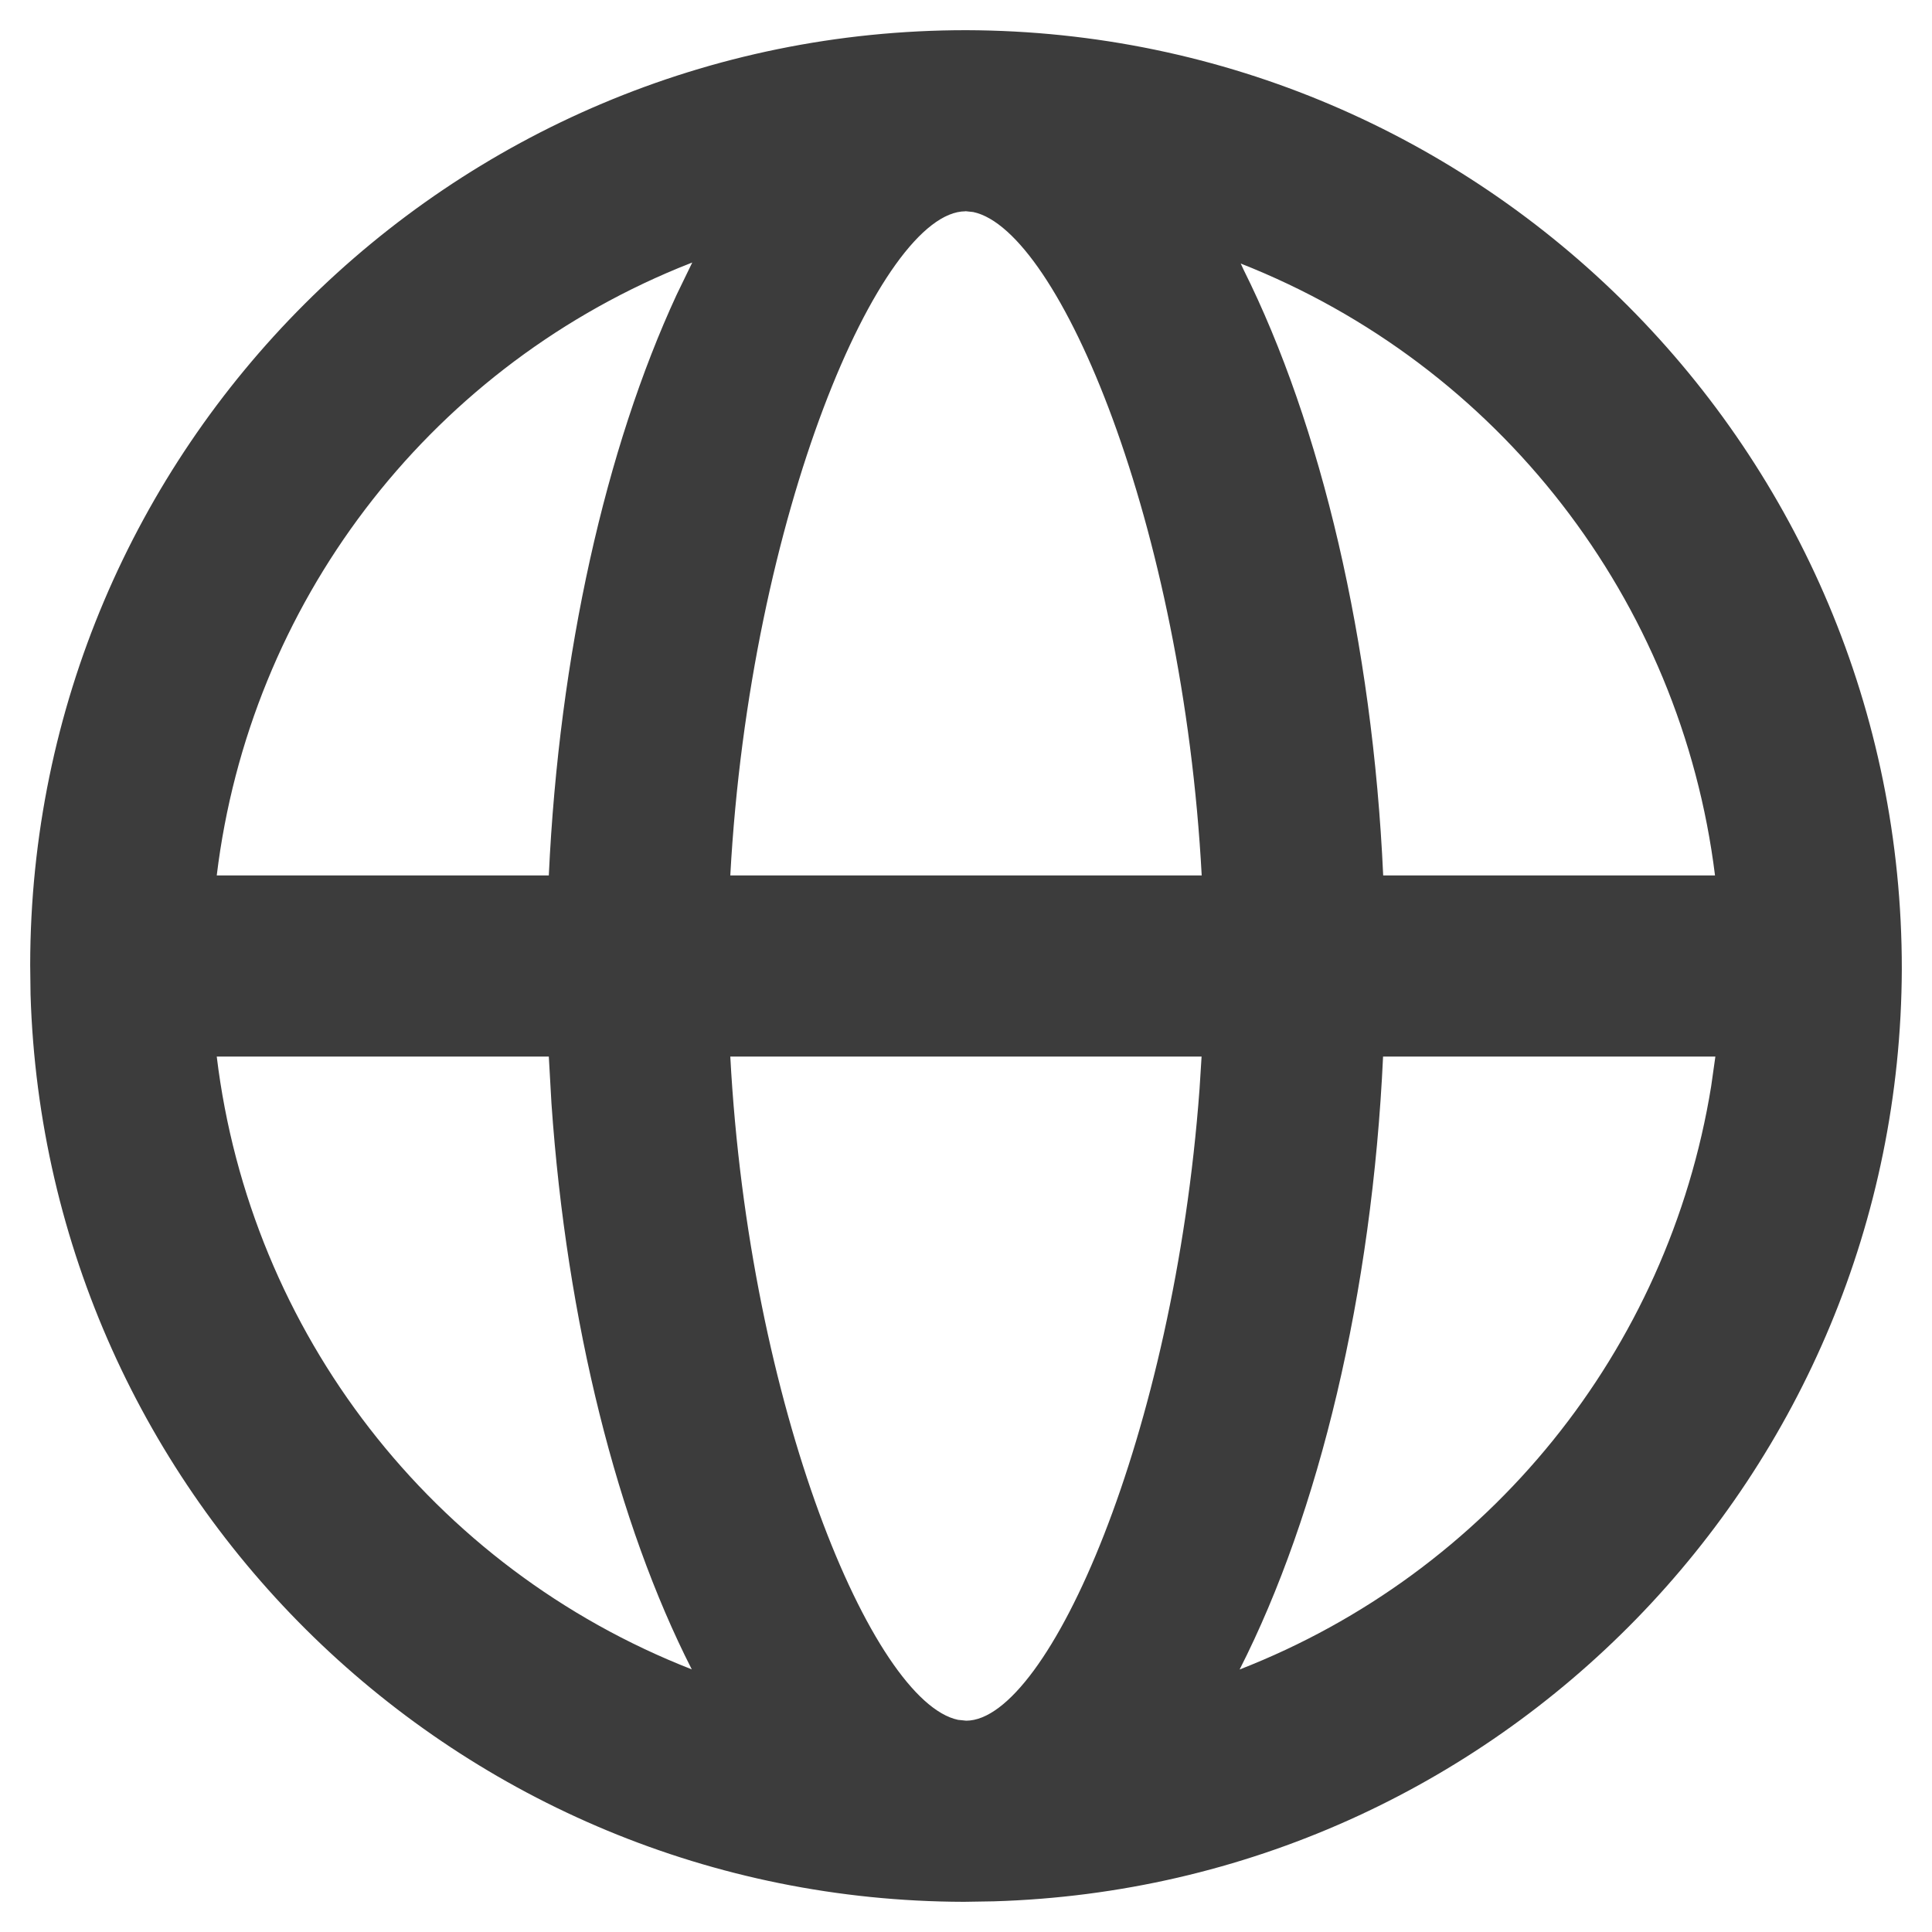
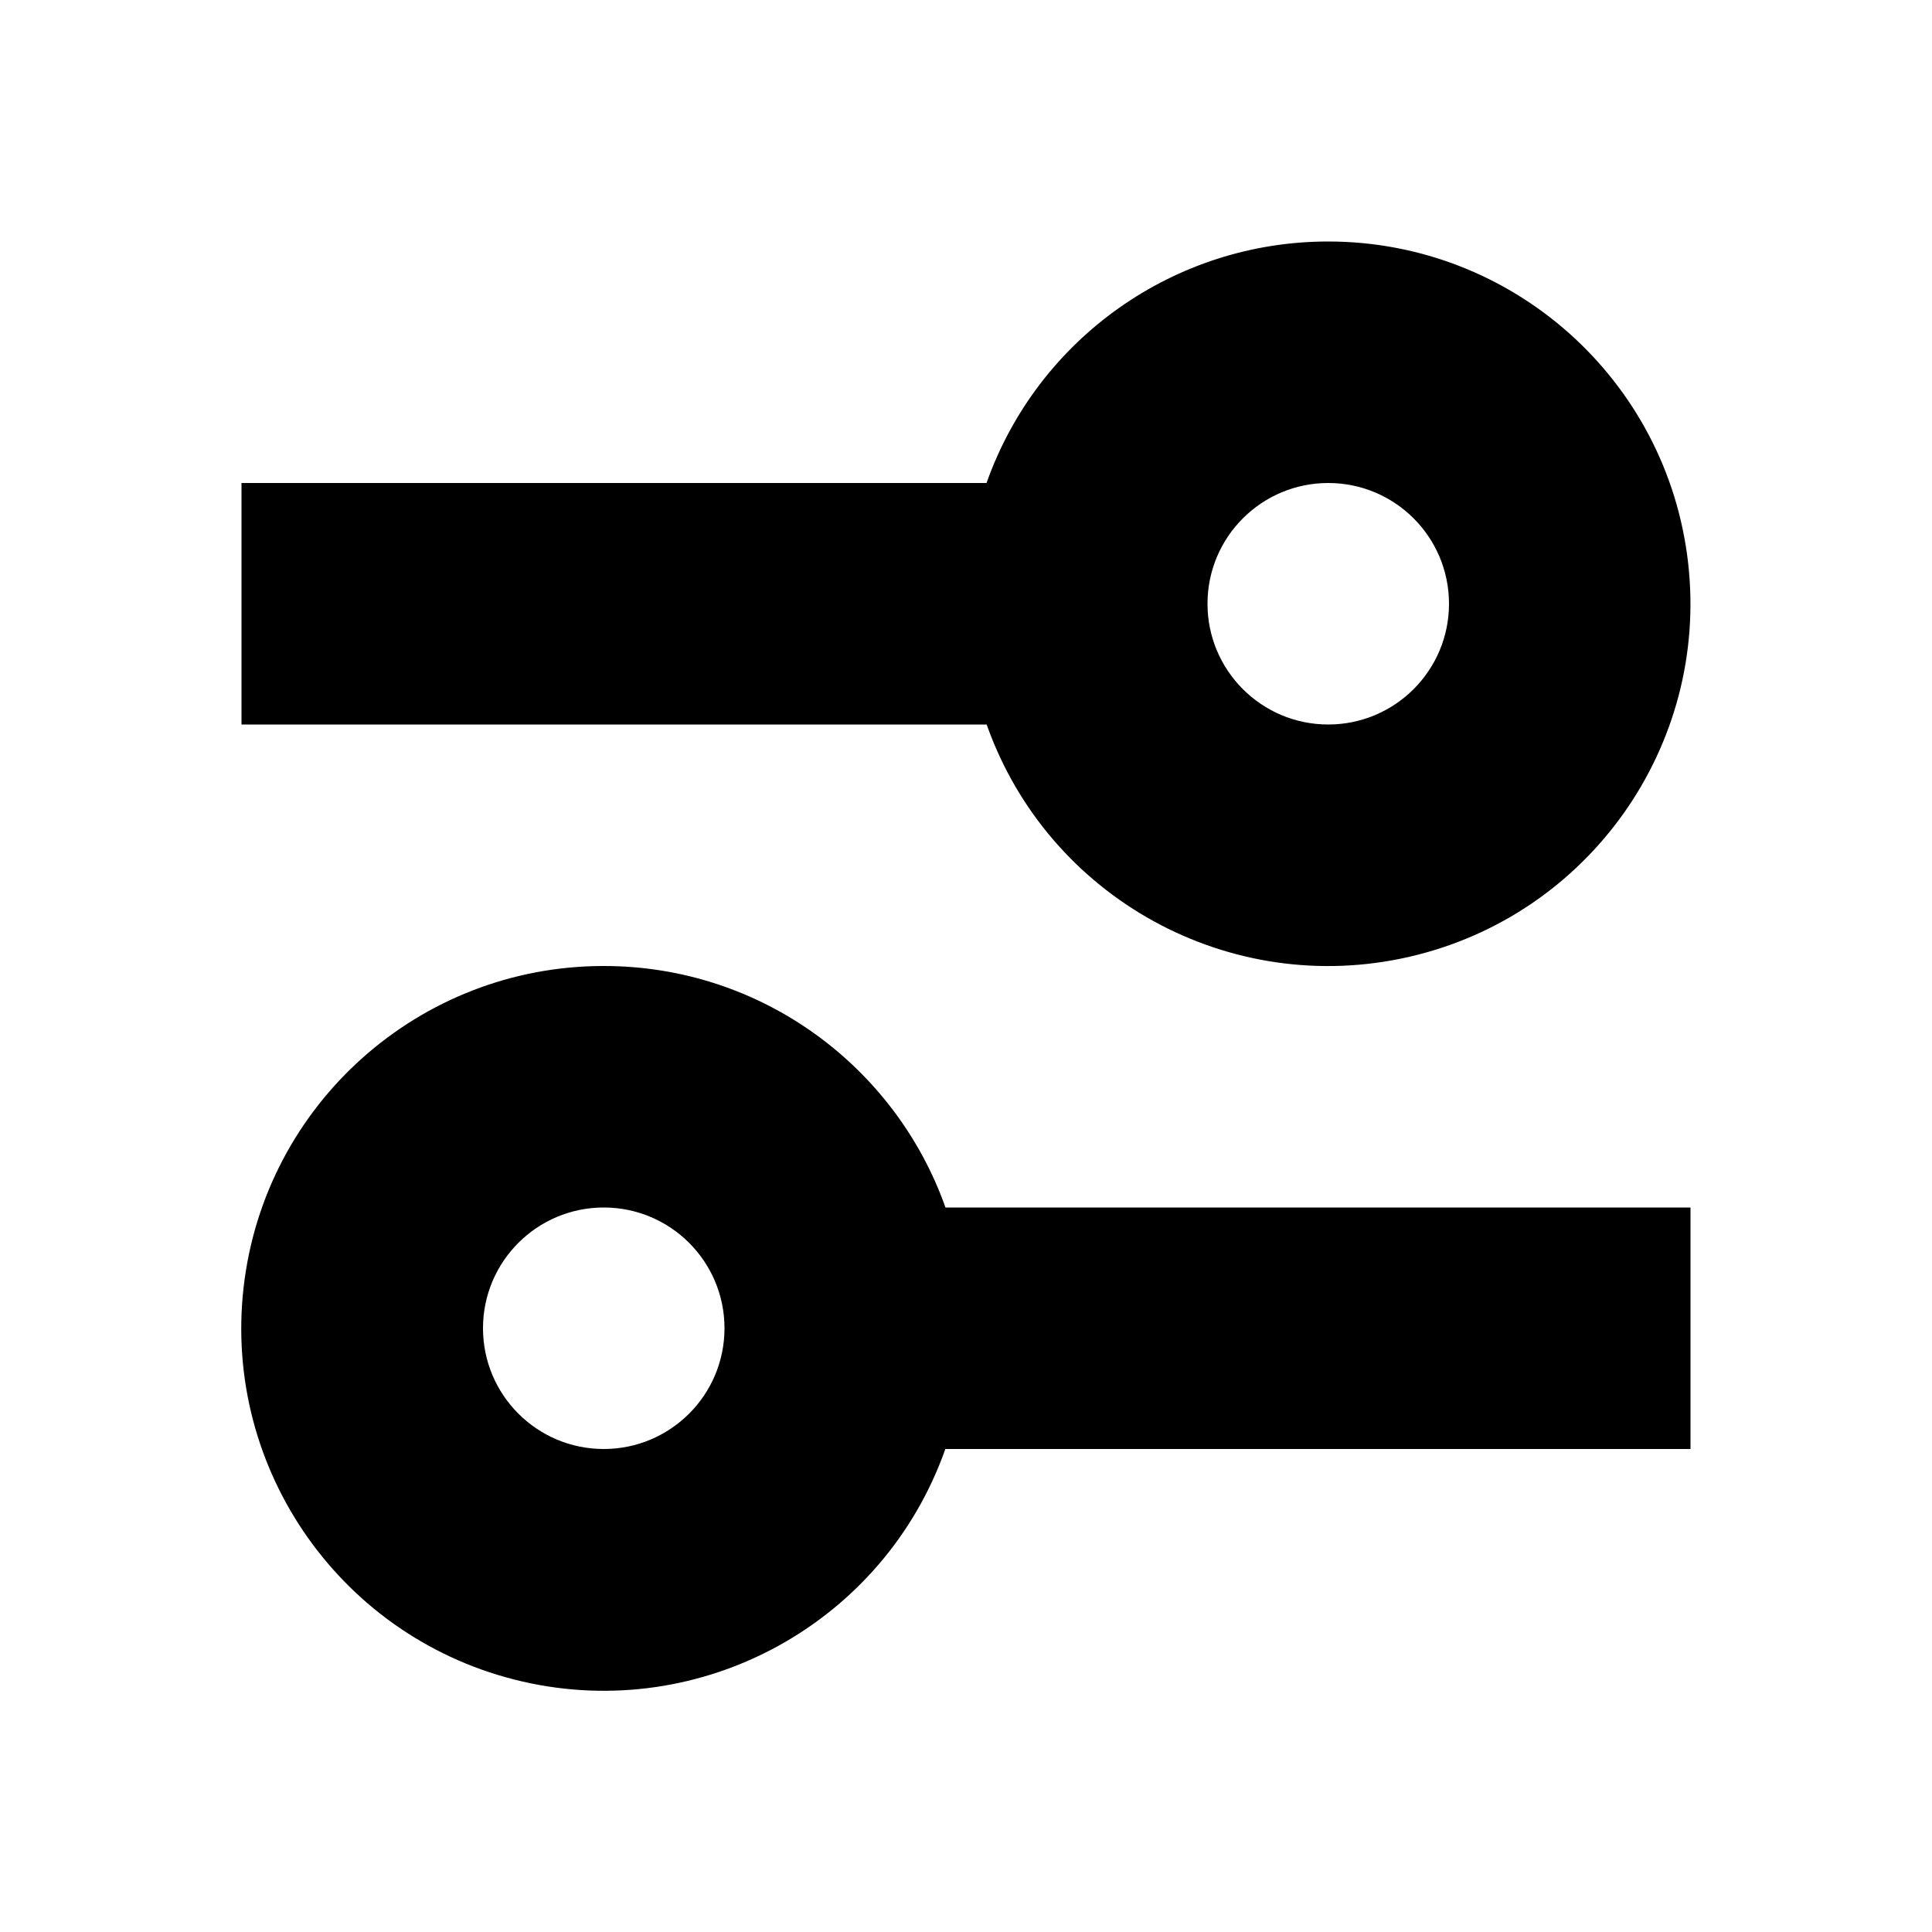
- <svg xmlns="http://www.w3.org/2000/svg" viewBox="0 0 16 16" aria-hidden="true" role="presentation" focusable="false" style="display: block; height: 16px; width: 16px; fill: #3c3c3c;">
-   <path d="m8.002.25a7.77 7.77 0 0 1 7.748 7.776 7.75 7.75 0 0 1 -7.521 7.72l-.246.004a7.75 7.75 0 0 1 -7.73-7.513l-.003-.245a7.75 7.75 0 0 1 7.752-7.742zm1.949 8.5h-3.903c.155 2.897 1.176 5.343 1.886 5.493l.068.007c.68-.002 1.72-2.365 1.932-5.23zm4.255 0h-2.752c-.091 1.96-.53 3.783-1.188 5.076a6.257 6.257 0 0 0 3.905-4.829zm-9.661 0h-2.75a6.257 6.257 0 0 0 3.934 5.075c-.615-1.208-1.036-2.875-1.162-4.686l-.022-.39zm1.188-6.576-.115.046a6.257 6.257 0 0 0 -3.823 5.03h2.75c.085-1.83.471-3.54 1.059-4.81zm2.262-.424c-.702.002-1.784 2.512-1.947 5.5h3.904c-.156-2.903-1.178-5.343-1.892-5.494l-.065-.007zm2.28.432.023.05c.643 1.288 1.069 3.084 1.157 5.018h2.748a6.275 6.275 0 0 0 -3.929-5.068z" />
+ <svg xmlns="http://www.w3.org/2000/svg" viewBox="0 0 16 16" aria-hidden="true" role="presentation" focusable="false" style="display: block; height: 14px; width: 14px; fill: currentcolor;">
+   <path d="M5 8c1.306 0 2.418.835 2.83 2H14v2H7.829A3.001 3.001 0 1 1 5 8zm0 2a1 1 0 1 0 0 2 1 1 0 0 0 0-2zm6-8a3 3 0 1 1-2.829 4H2V4h6.17A3.001 3.001 0 0 1 11 2zm0 2a1 1 0 1 0 0 2 1 1 0 0 0 0-2z" />
</svg>
